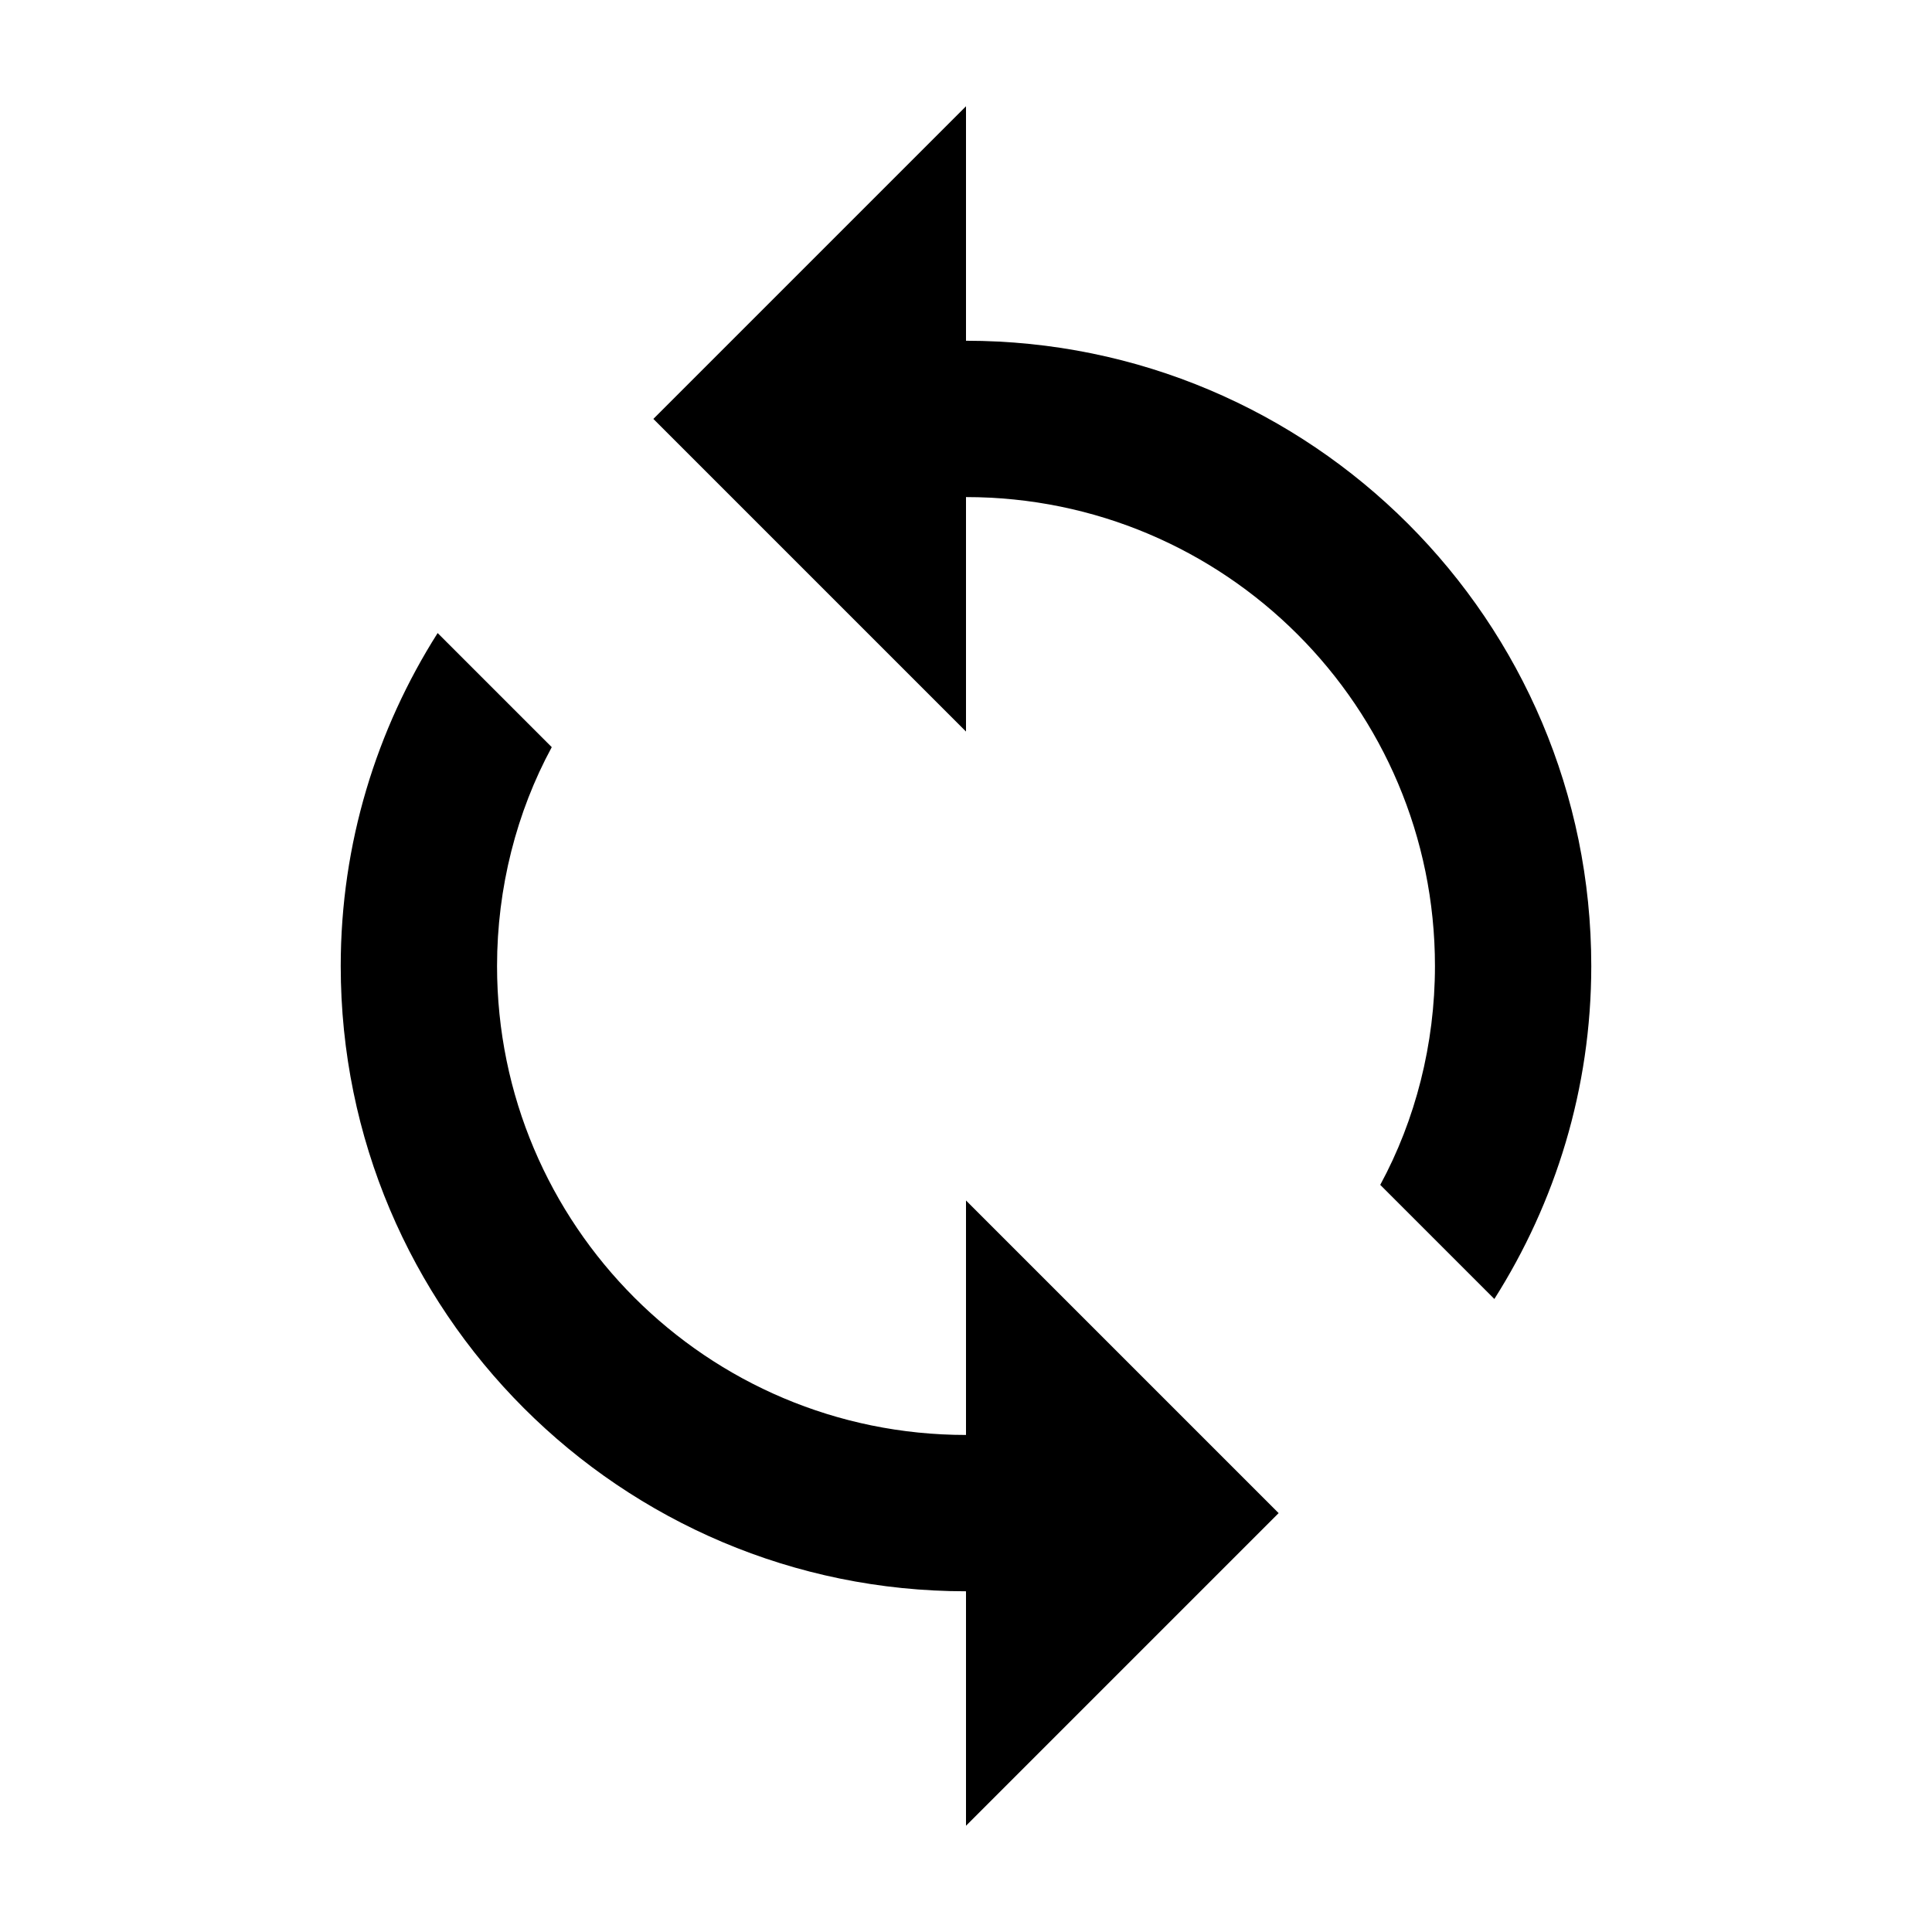
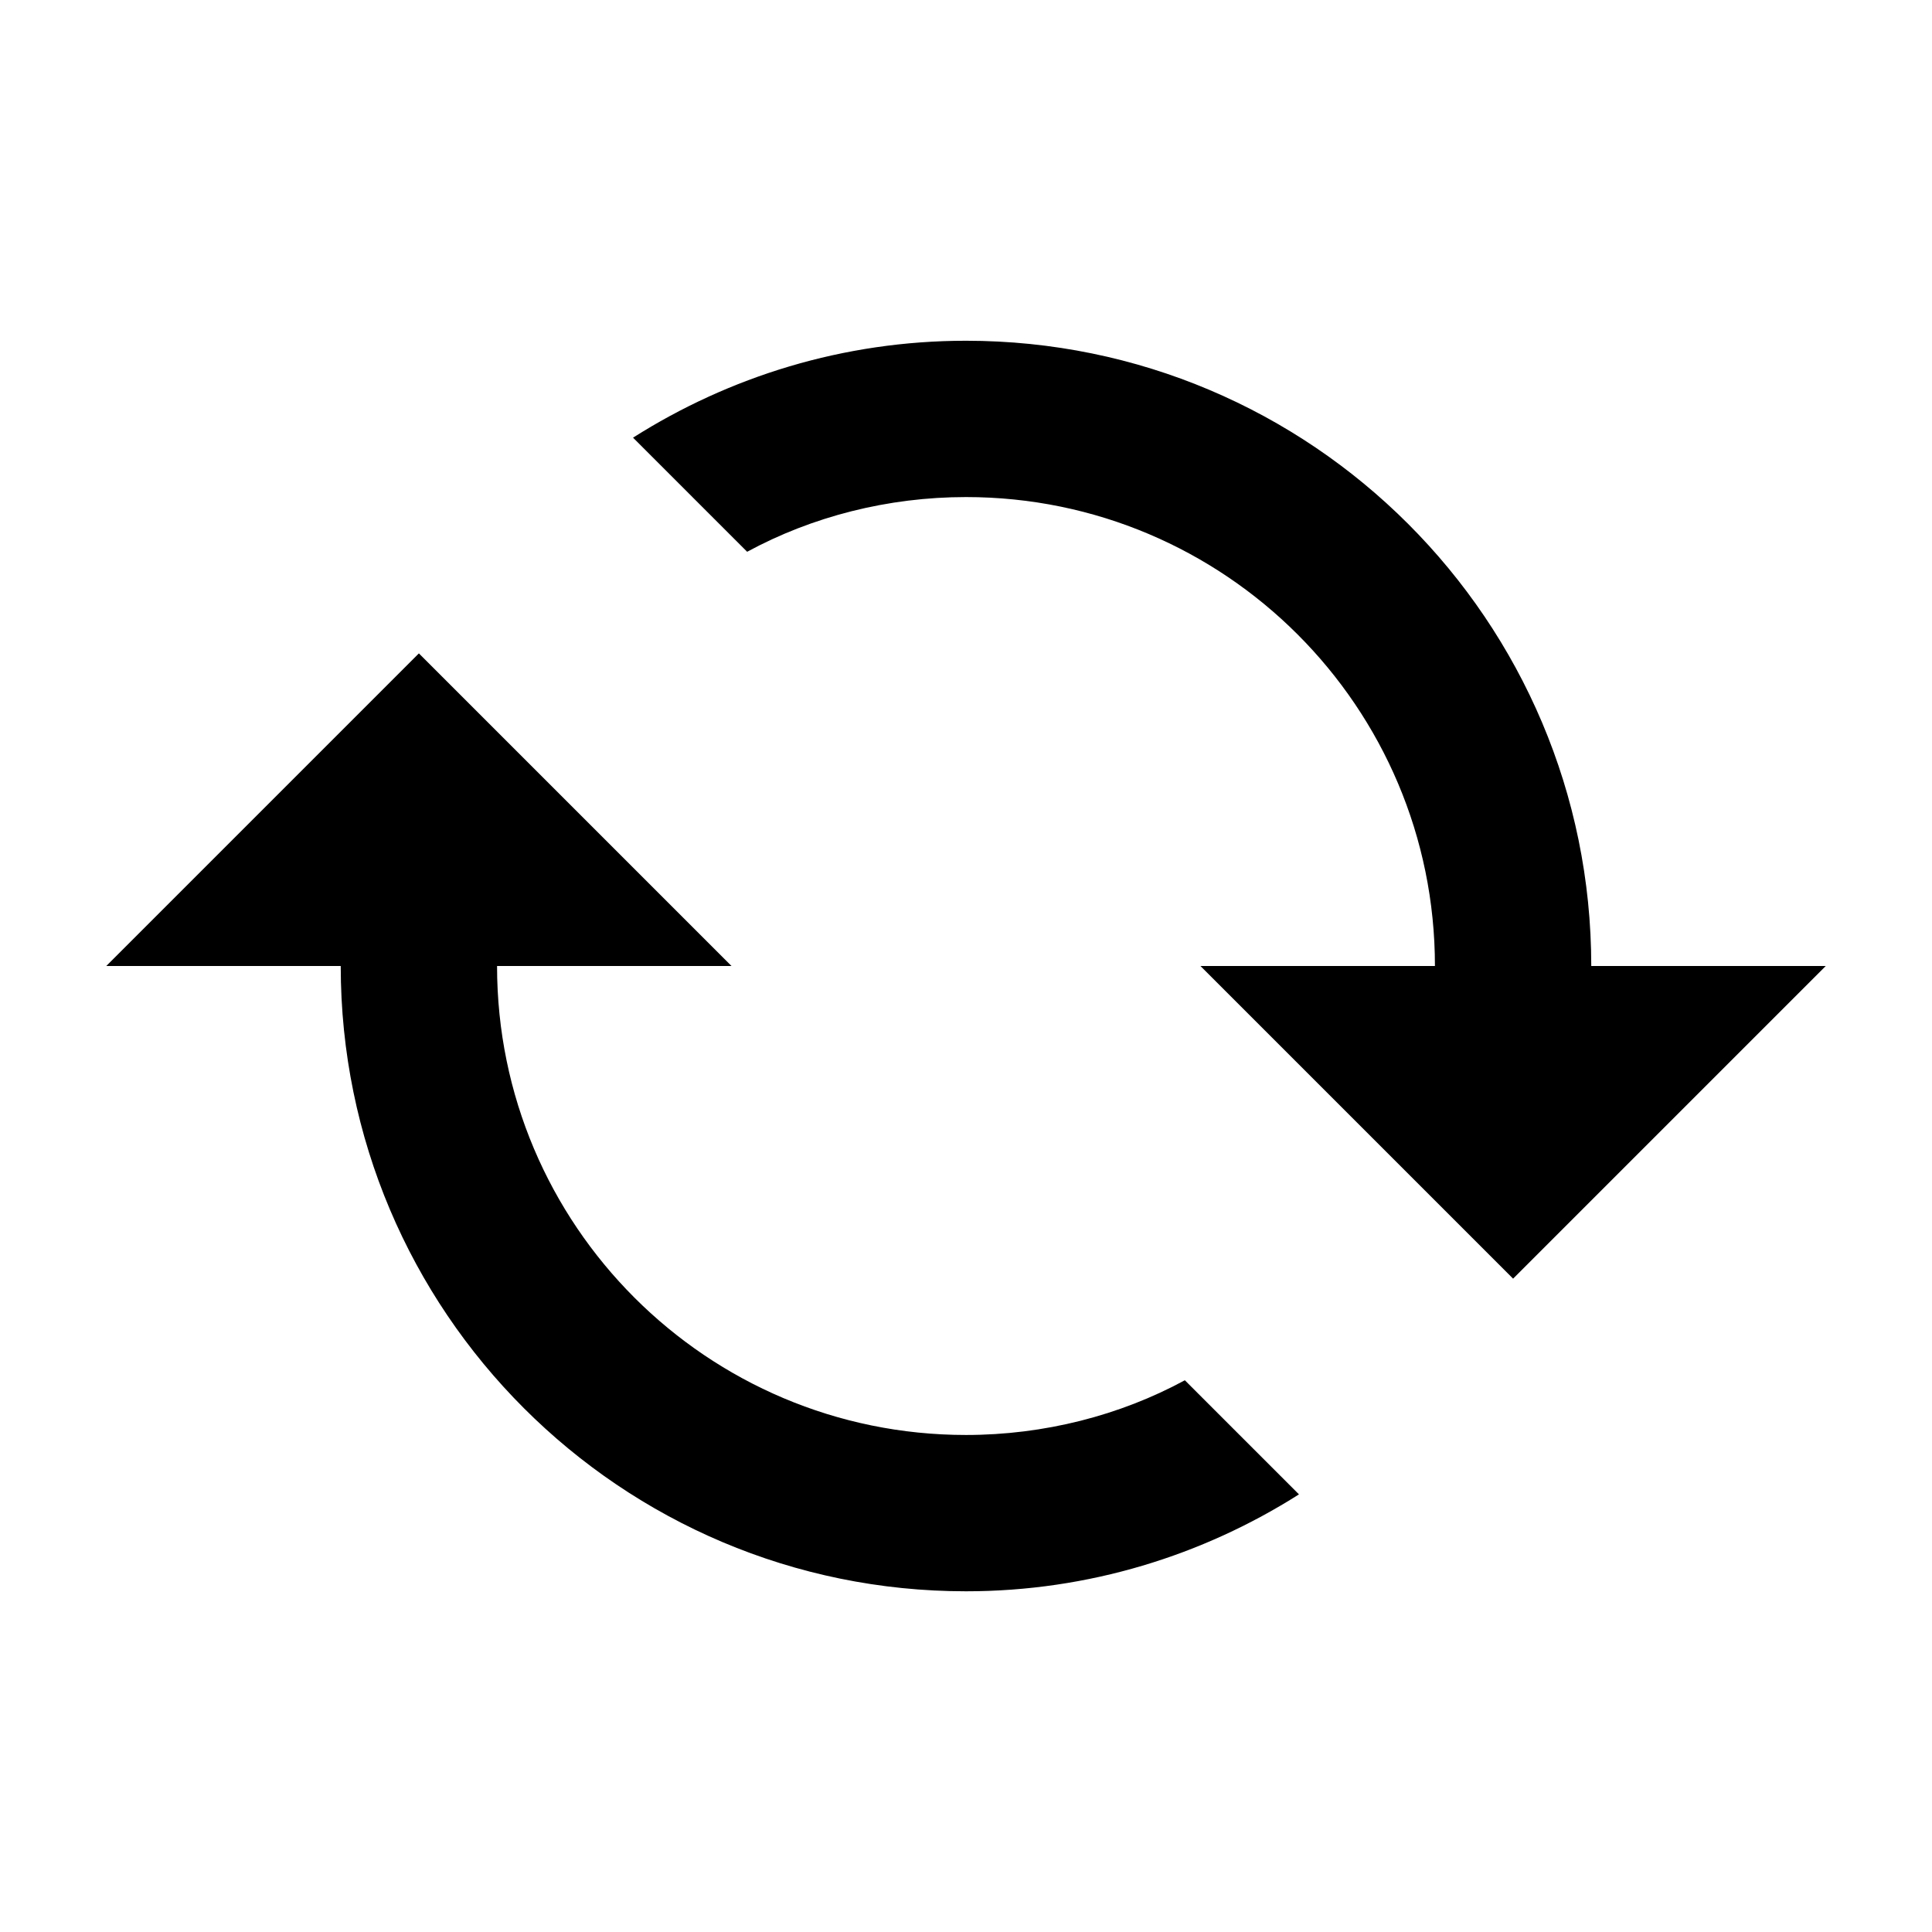
- <svg xmlns="http://www.w3.org/2000/svg" version="1.1" viewBox="0 0 1000 1000">
-   <path d="m500 742.73a242.73 242.73 0 0 1-242.73-242.73c0-40.455 10.114-79.695 28.318-113.27l-59.064-59.064c-31.555 49.759-50.164 108.82-50.164 172.34a323.64 323.64 0 0 0 323.64 323.64v121.36l161.82-161.82-161.82-161.82m0-445v-121.36l-161.82 161.82 161.82 161.82v-121.36a242.73 242.73 0 0 1 242.73 242.73c0 40.455-10.114 79.695-28.318 113.27l59.064 59.064c31.555-49.759 50.164-108.82 50.164-172.34a323.64 323.64 0 0 0-323.64-323.64z" style="stroke-width:40.454" />
+ <svg xmlns="http://www.w3.org/2000/svg" version="1.1" viewBox="0 0 1e3 1e3">
+   <path d="m742.72 500.01a242.73 242.73 0 0 0-242.73-242.73c-40.455 0-79.695 10.114-113.27 28.318l-59.064-59.064c49.759-31.555 108.82-50.164 172.34-50.164a323.64 323.64 0 0 1 323.64 323.64h121.36l-161.82 161.82-161.82-161.82m-445 0h-121.36l161.82-161.82 161.82 161.82h-121.36a242.73 242.73 0 0 0 242.73 242.73c40.455 0 79.695-10.114 113.27-28.318l59.064 59.064c-49.759 31.555-108.82 50.164-172.34 50.164a323.64 323.64 0 0 1-323.64-323.64z" stroke-width="40.454" />
</svg>
